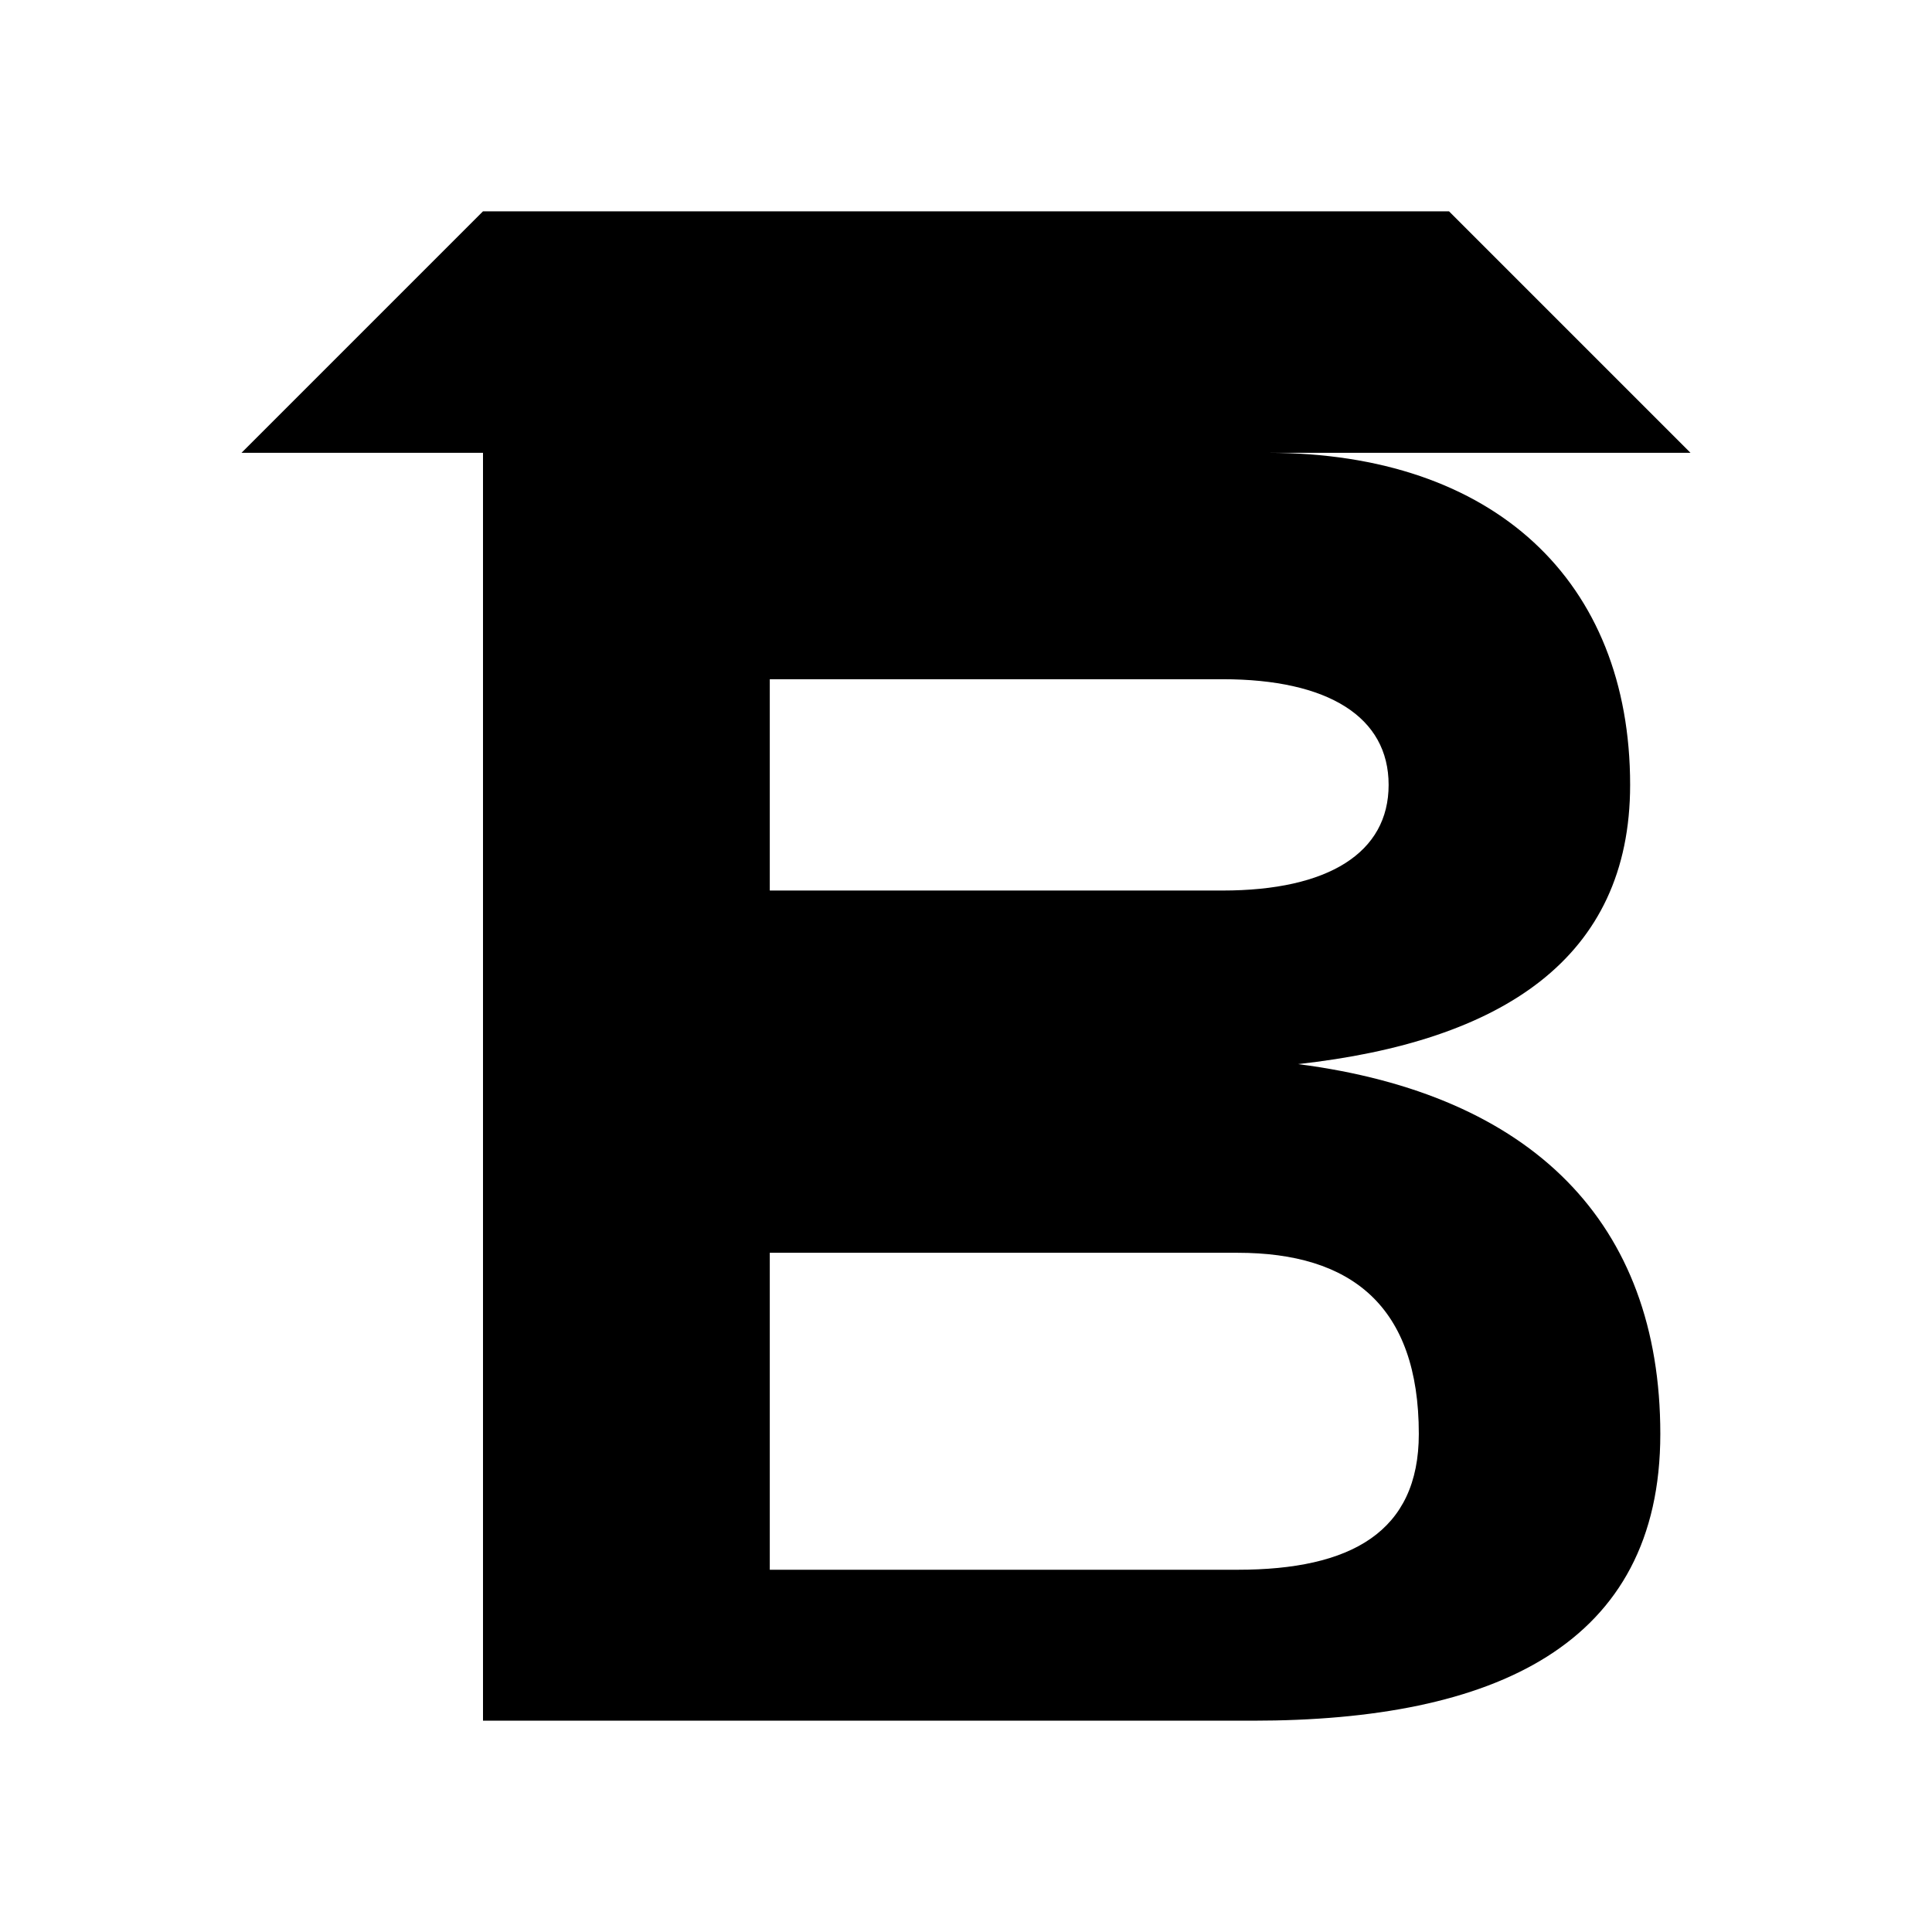
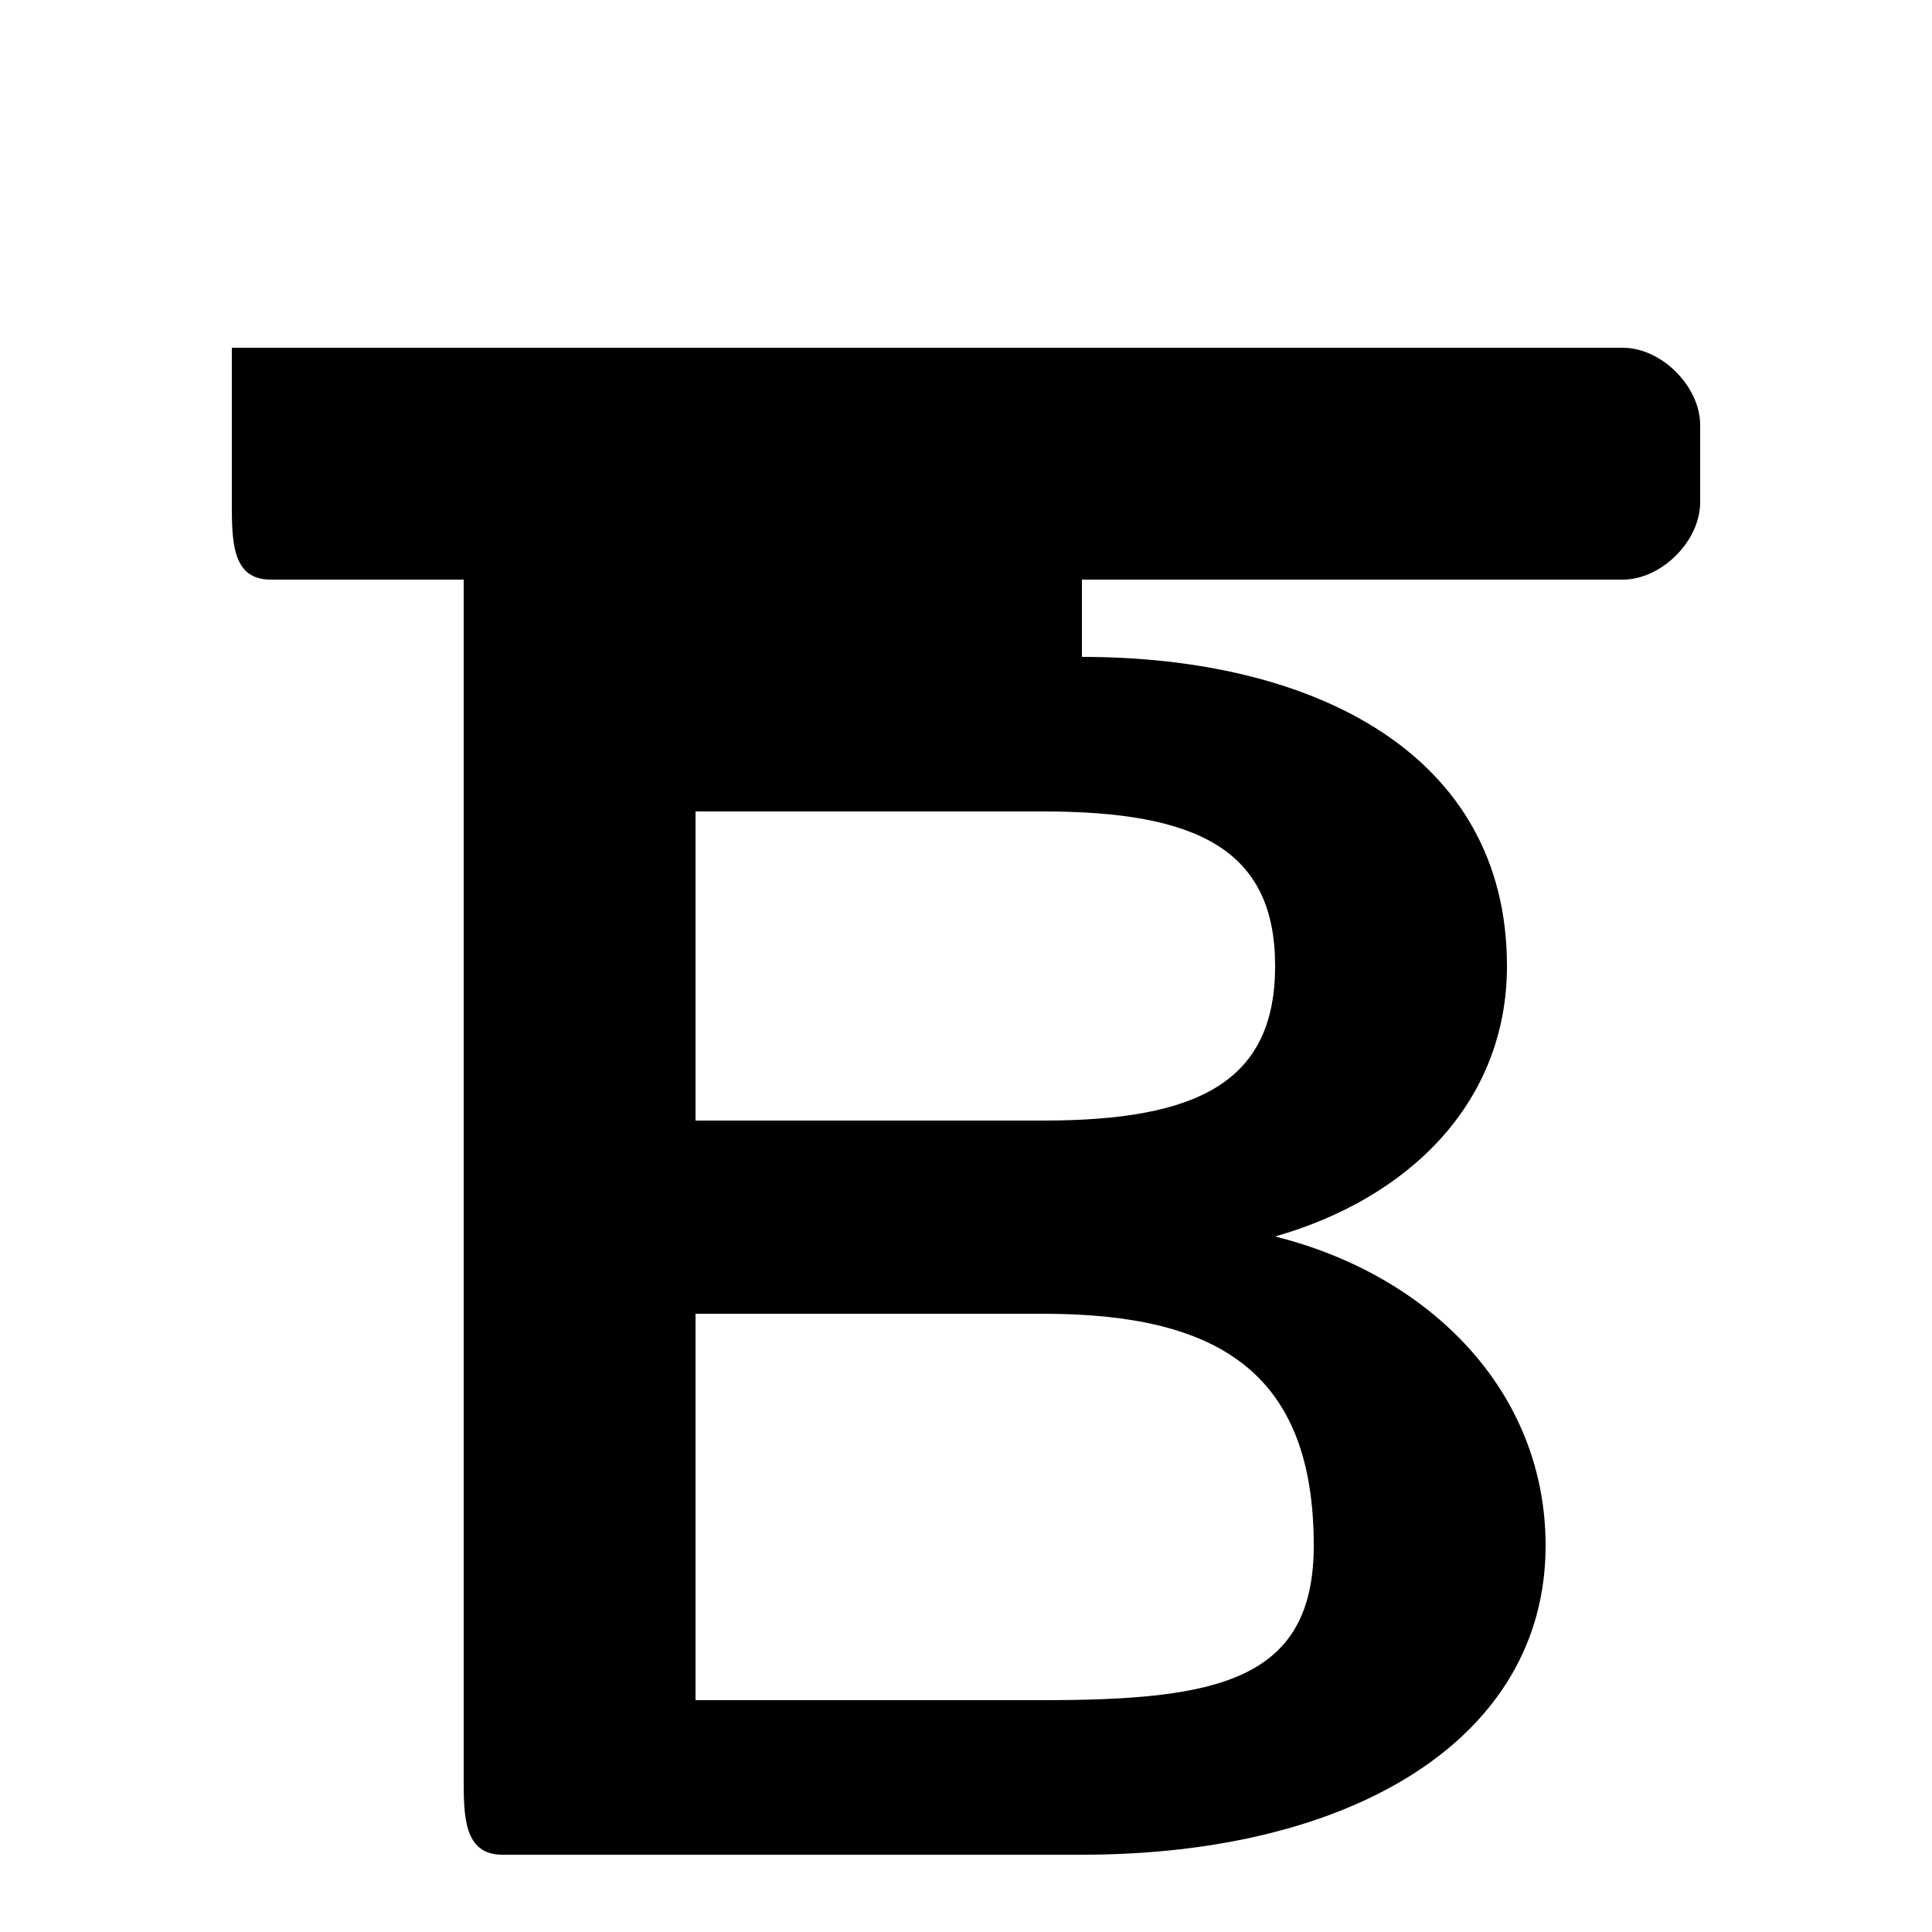
- <svg xmlns="http://www.w3.org/2000/svg" viewBox="0 0 512 512" width="100%" height="100%" fill="none">
+ <svg xmlns="http://www.w3.org/2000/svg" viewBox="0 0 100 100" fill="none">
  <style>
    :root { color: #000000; }
    @media (prefers-color-scheme: dark) { :root { color: #ffffff; } }
+     .tb-path { fill: currentColor; fill-rule: evenodd; }
  </style>
-   <path fill="currentColor" fill-rule="evenodd" d="     M 64,120     L 448,120     L 384,56     L 128,56     Z      M 128,120     L 336,120     C 396,120 432,154 432,208     C 432,254 398,276 344,282     C 406,290 440,324 440,380     C 440,436 396,456 332,456     L 128,456     Z      M 204,180     L 324,180     C 352,180 368,190 368,208     C 368,226 352,236 324,236     L 204,236     Z      M 204,332     L 328,332     C 358,332 376,346 376,380     C 376,406 358,416 328,416     L 204,416     Z   " />
+   <path class="tb-path" d="M 12,18 L 84,18 C 86,18 88,20 88,22 L 88,26 C 88,28 86,30 84,30 L 56,30 L 56,34 C 68,34 78,39 78,50 C 78,57 73,62 66,64 C 74,66 80,72 80,80 C 80,90 70,96 56,96 L 26,96 C 24,96 24,94 24,92 L 24,30 L 14,30 C 12,30 12,28 12,26 Z M 36,42 L 54,42 C 62,42 66,44 66,50 C 66,56 62,58 54,58 L 36,58 Z M 36,68 L 54,68 C 63,68 68,71 68,80 C 68,87 63,88 54,88 L 36,88 Z" />
</svg>
